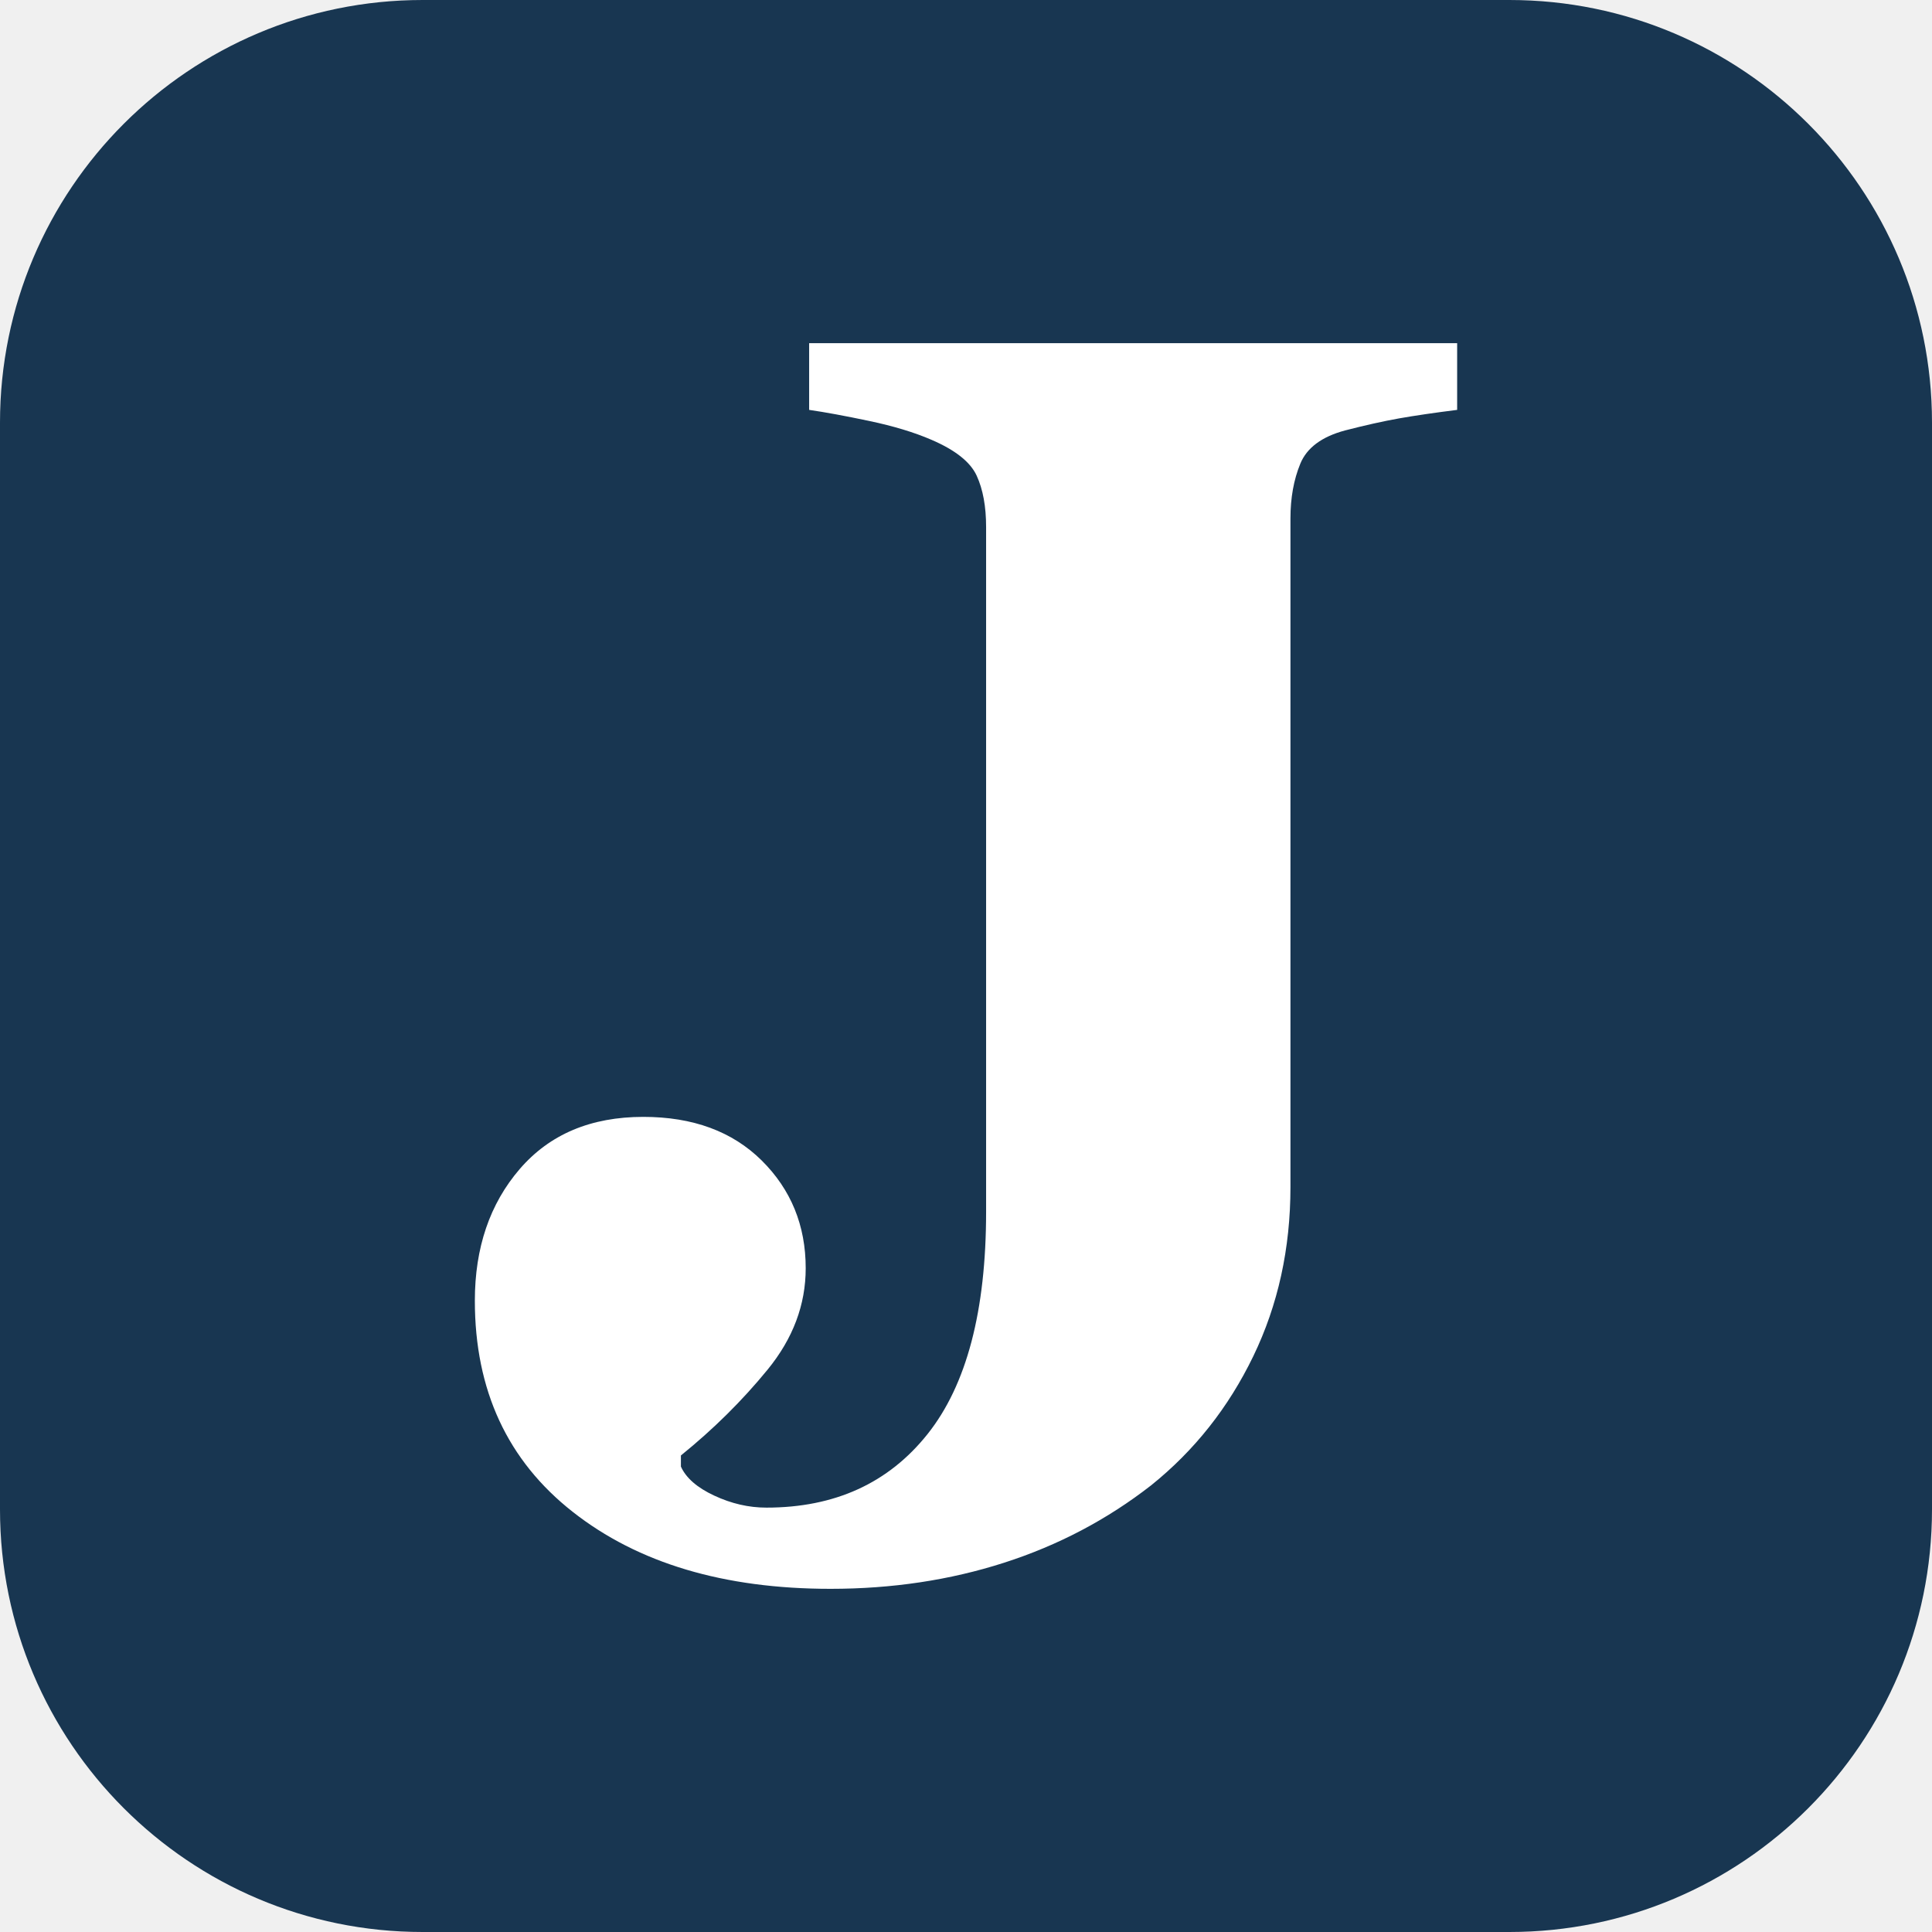
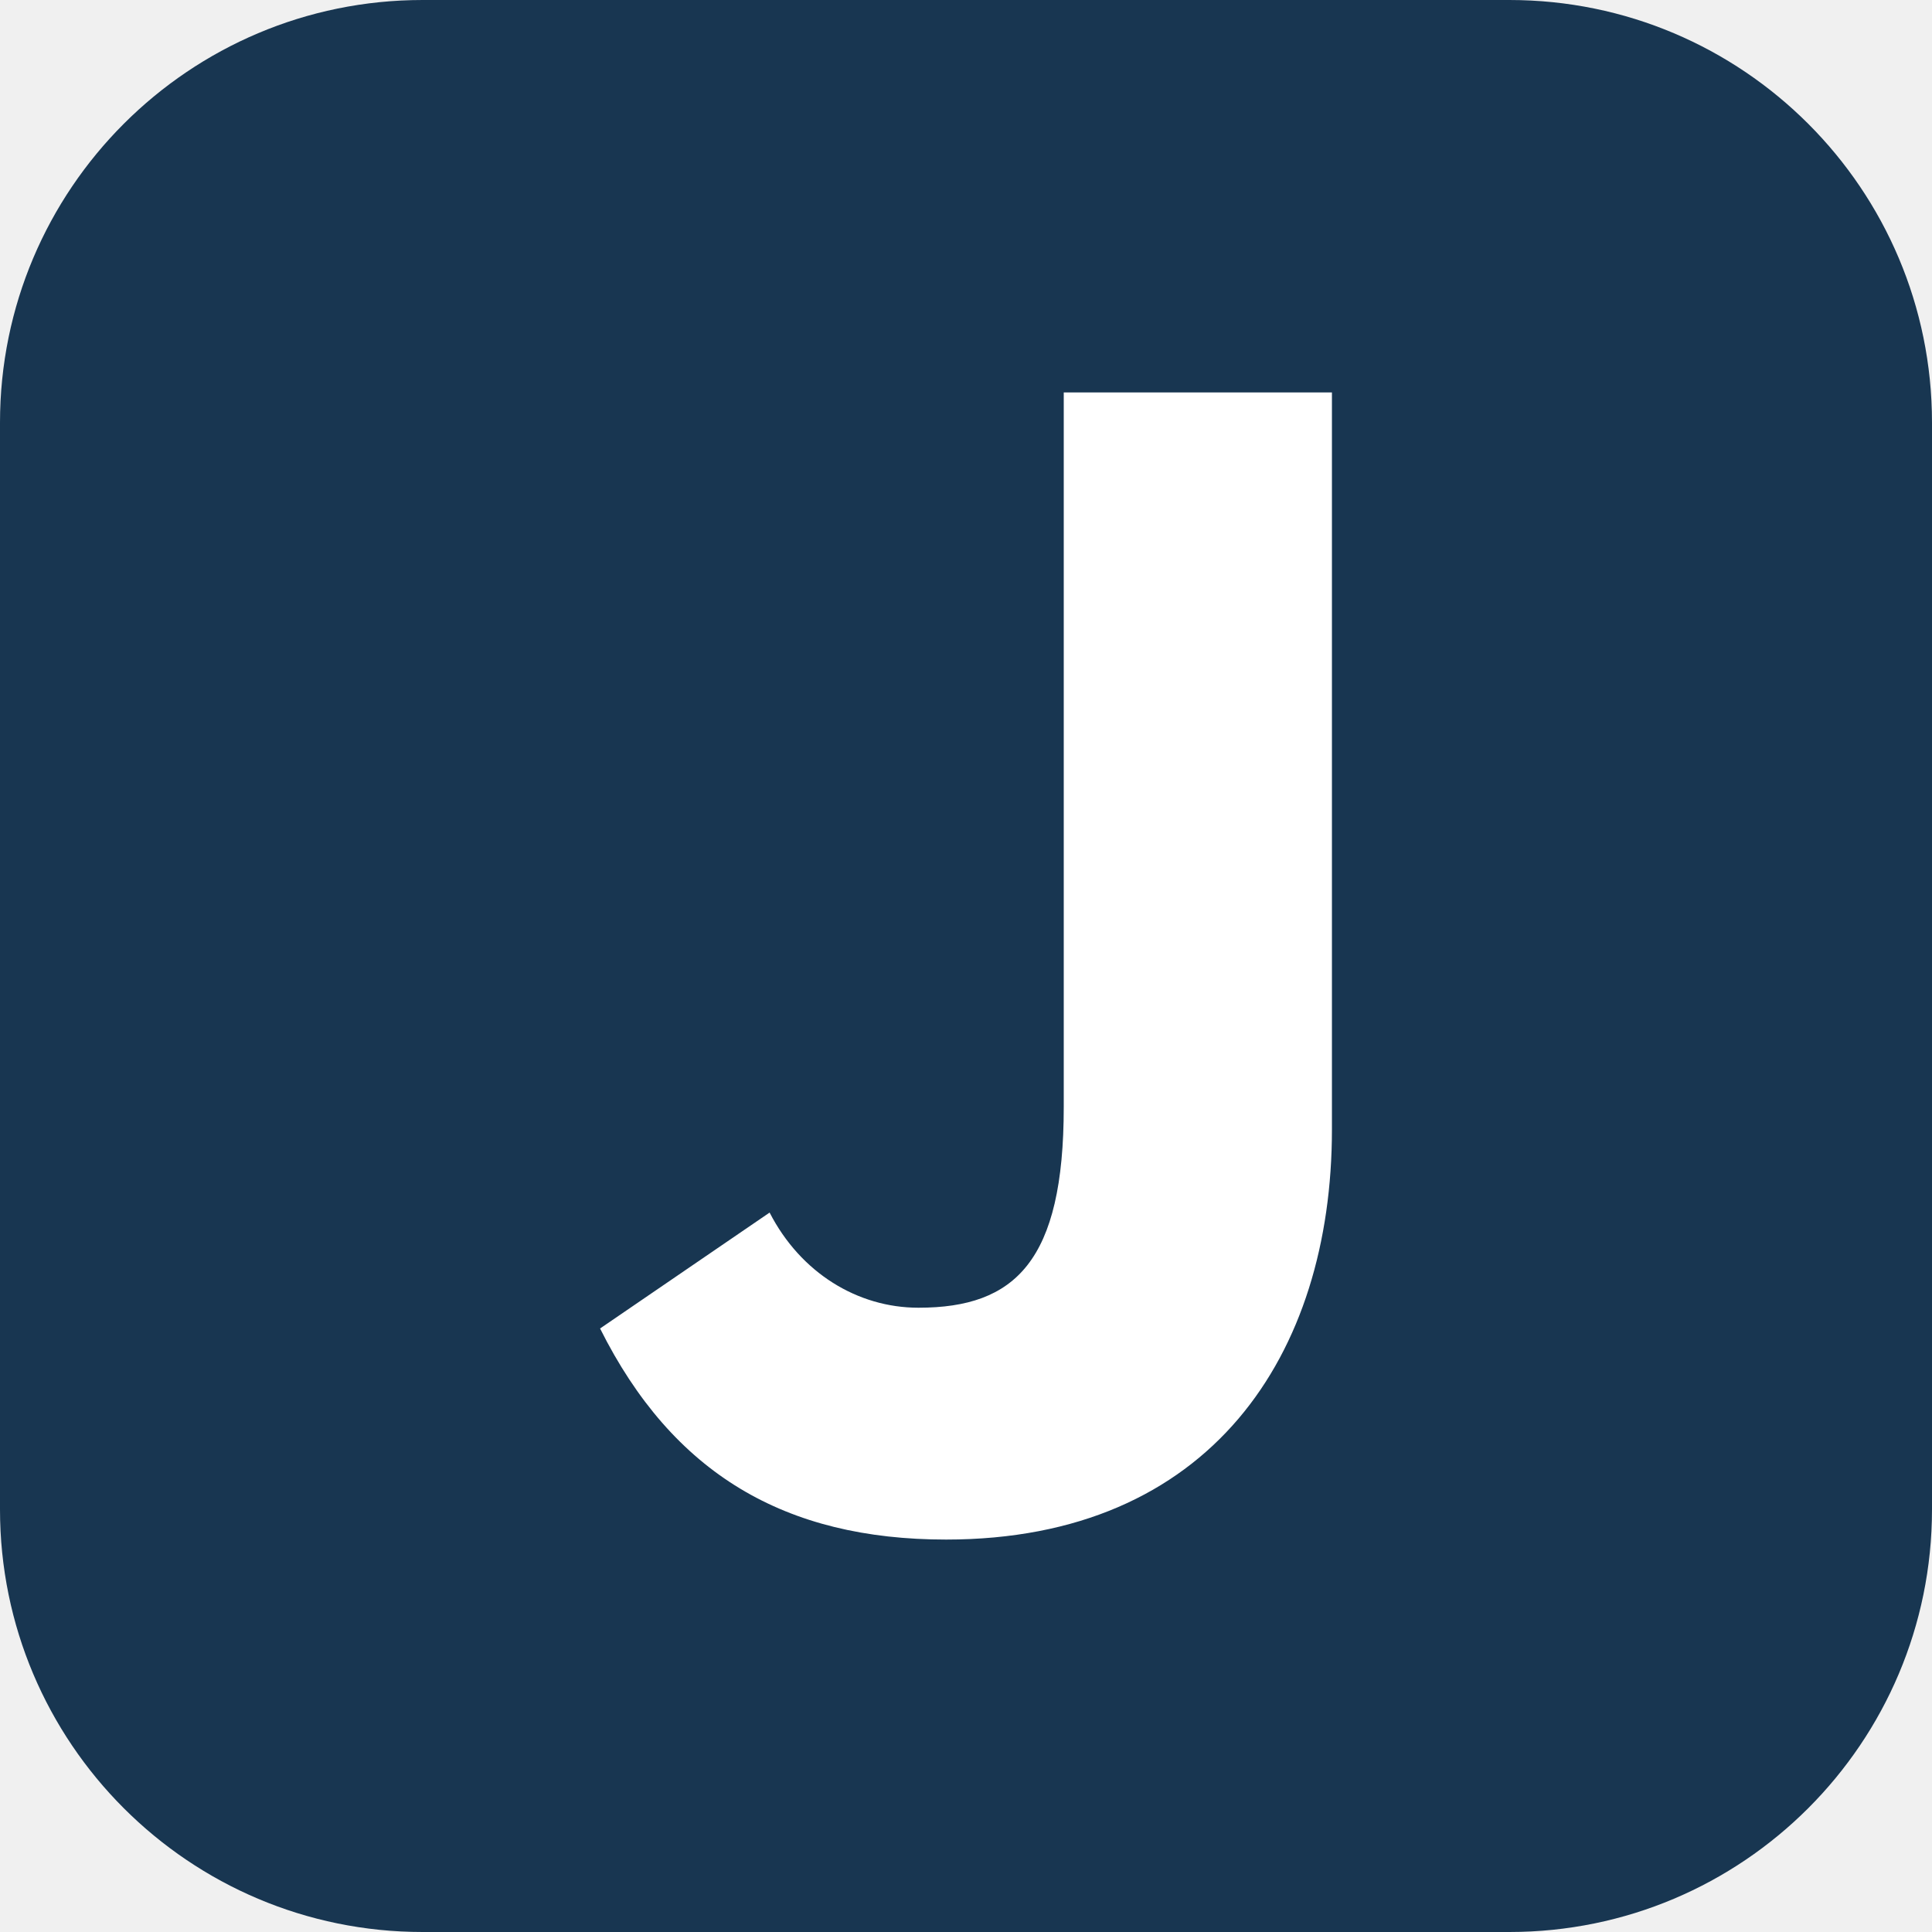
<svg xmlns="http://www.w3.org/2000/svg" viewBox="0 0 32 32">
  <rect width="32" height="32" rx="7" fill="#183651" />
-   <path fill="#fff" d="M24.135 6.789Q23.569 6.86 23.172 6.93Q22.776 7.001 22.28 7.129Q21.7 7.284 21.537 7.681Q21.374 8.077 21.374 8.587V19.66Q21.374 21.19 20.758 22.464Q20.142 23.738 19.066 24.602Q17.975 25.452 16.63 25.884Q15.285 26.316 13.756 26.316Q11.108 26.316 9.486 25.041Q7.865 23.767 7.865 21.544Q7.865 20.227 8.608 19.363Q9.352 18.499 10.655 18.499Q11.886 18.499 12.616 19.221Q13.345 19.944 13.345 21.006Q13.345 21.912 12.715 22.684Q12.085 23.455 11.278 24.107V24.291Q11.405 24.574 11.83 24.772Q12.255 24.971 12.694 24.971Q14.393 24.971 15.363 23.753Q16.333 22.535 16.333 20.071V8.729Q16.333 8.219 16.177 7.879Q16.021 7.539 15.427 7.284Q15.002 7.1 14.4 6.973Q13.798 6.846 13.402 6.789V5.684H24.135Z" />
+   <path fill="#fff" d="M15.67 25.5C20.055 25.5 22.061 22.434 22.061 18.708V6.5H17.619V18.336C17.619 20.886 16.817 21.66 15.212 21.66C14.209 21.66 13.263 21.087 12.747 20.084L9.939 22.004C11.143 24.411 13.005 25.5 15.67 25.5Z" />
</svg>
